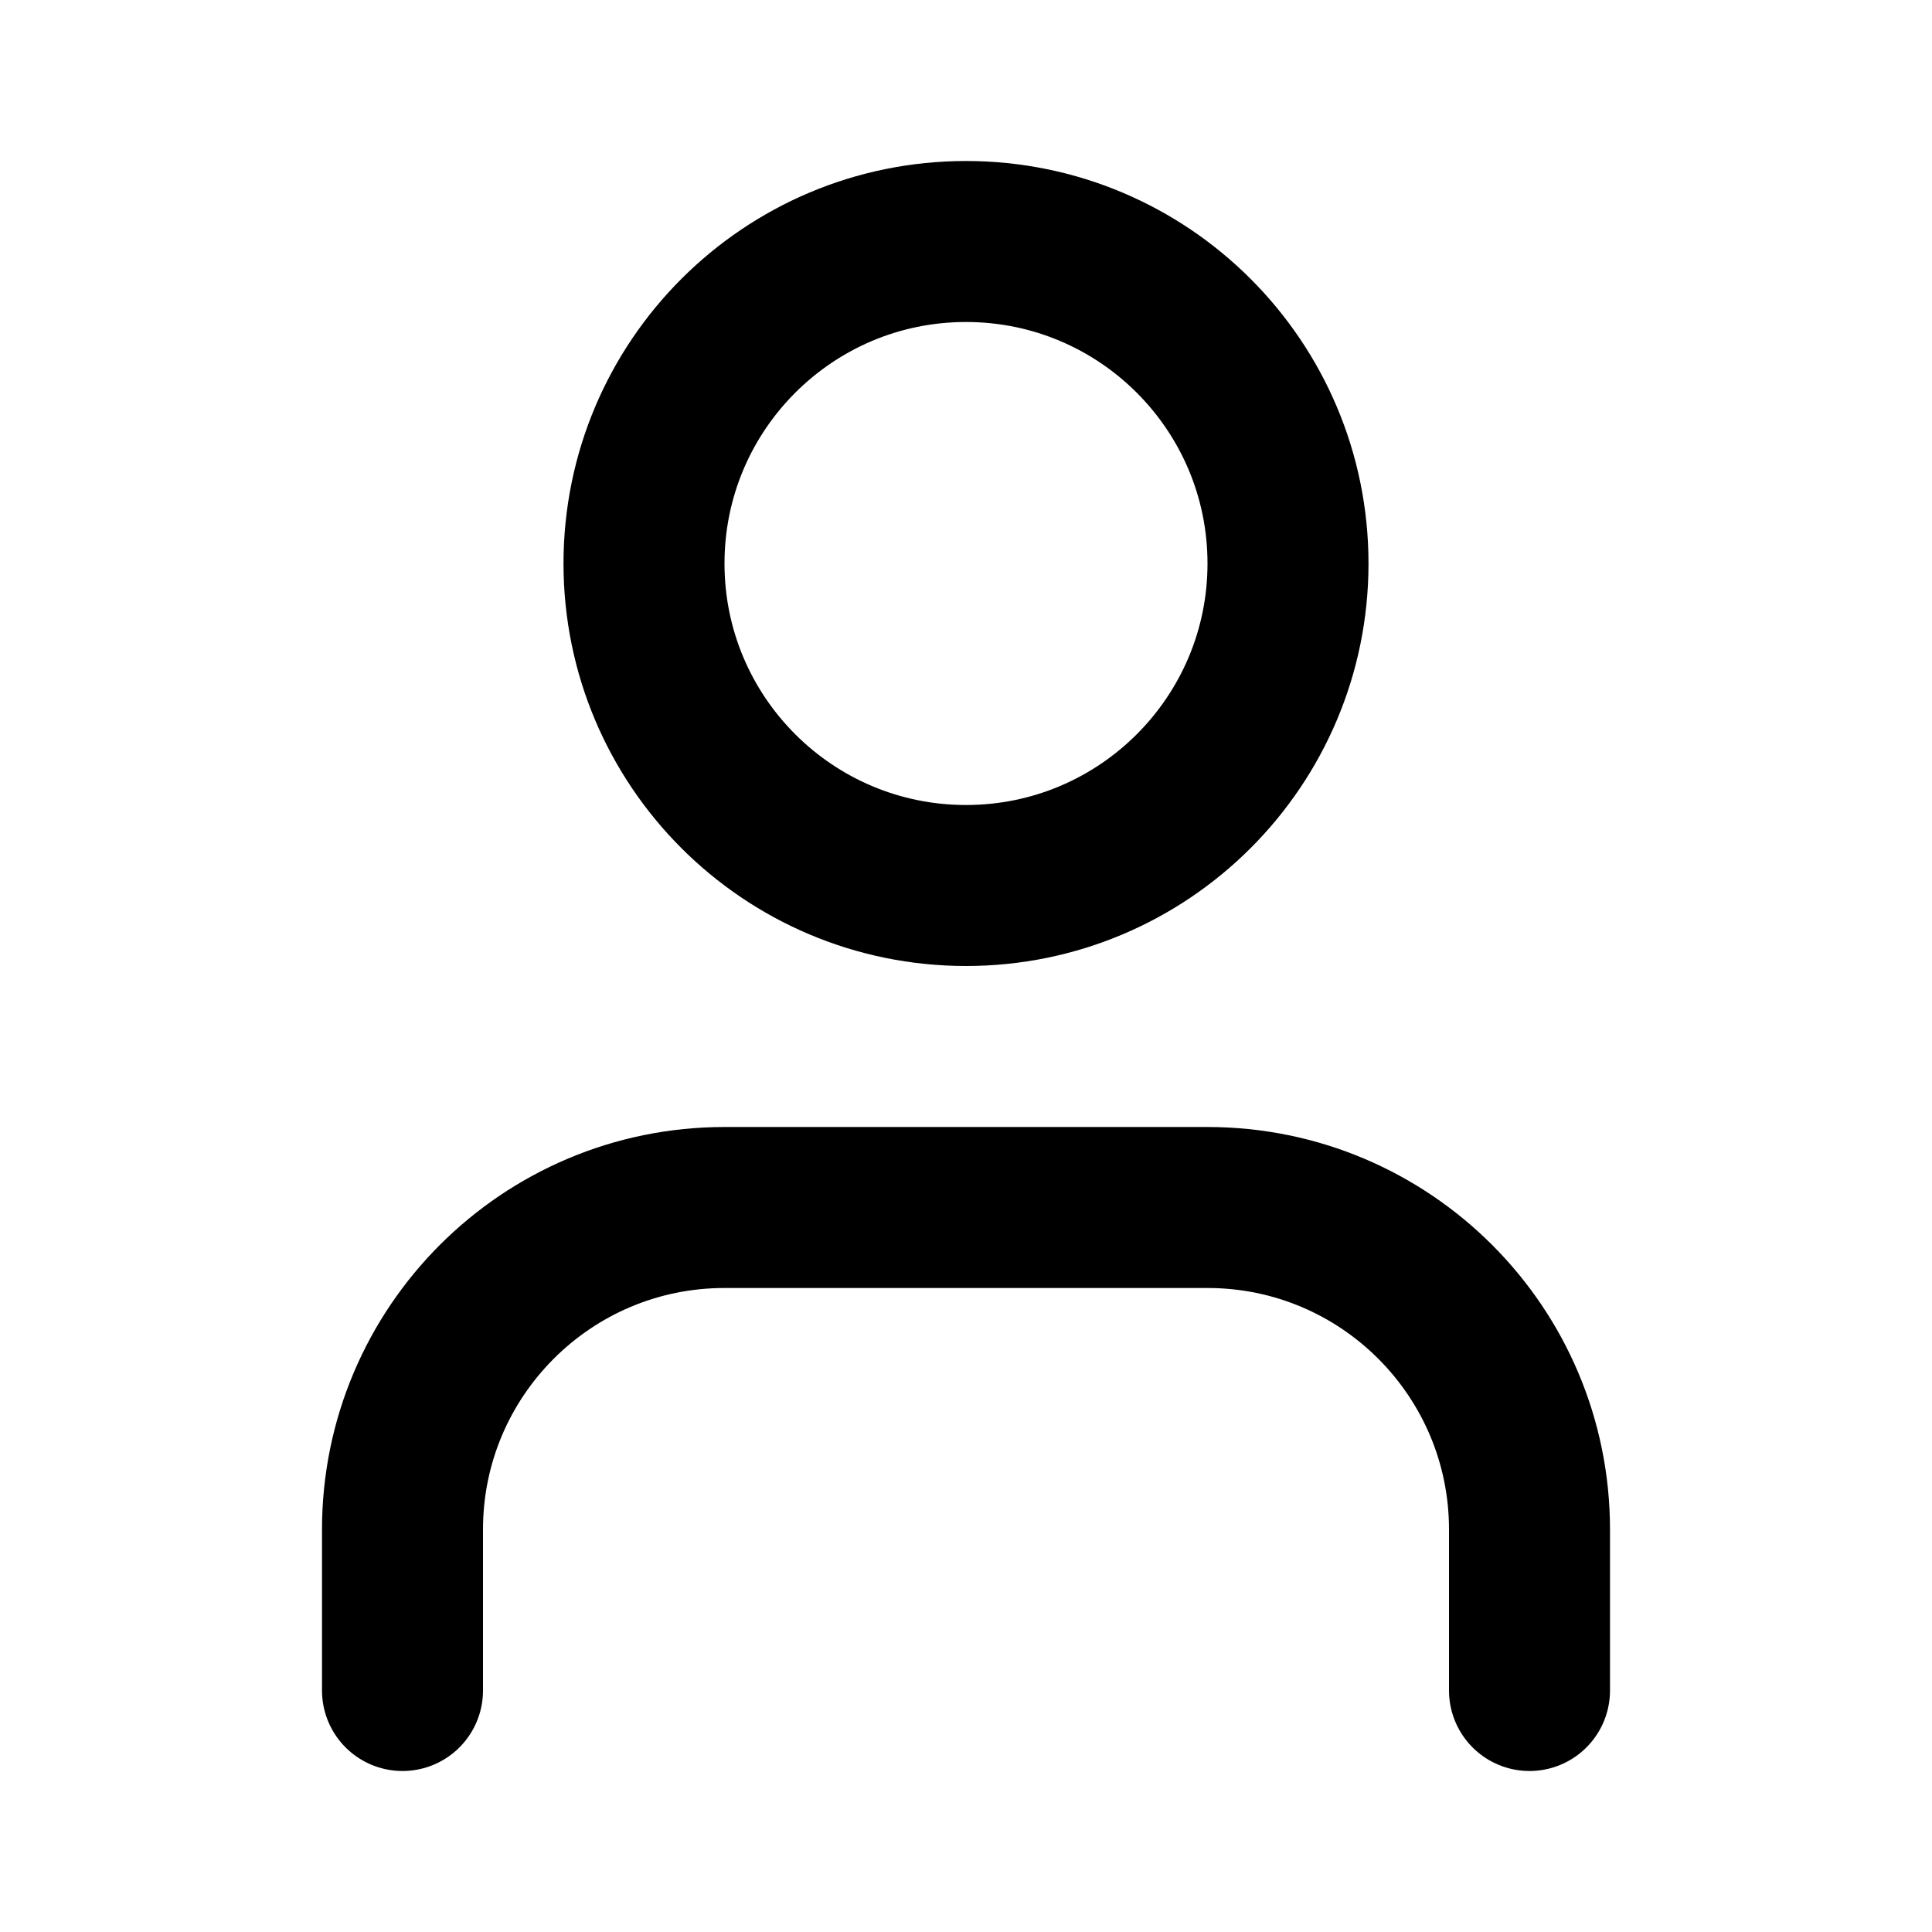
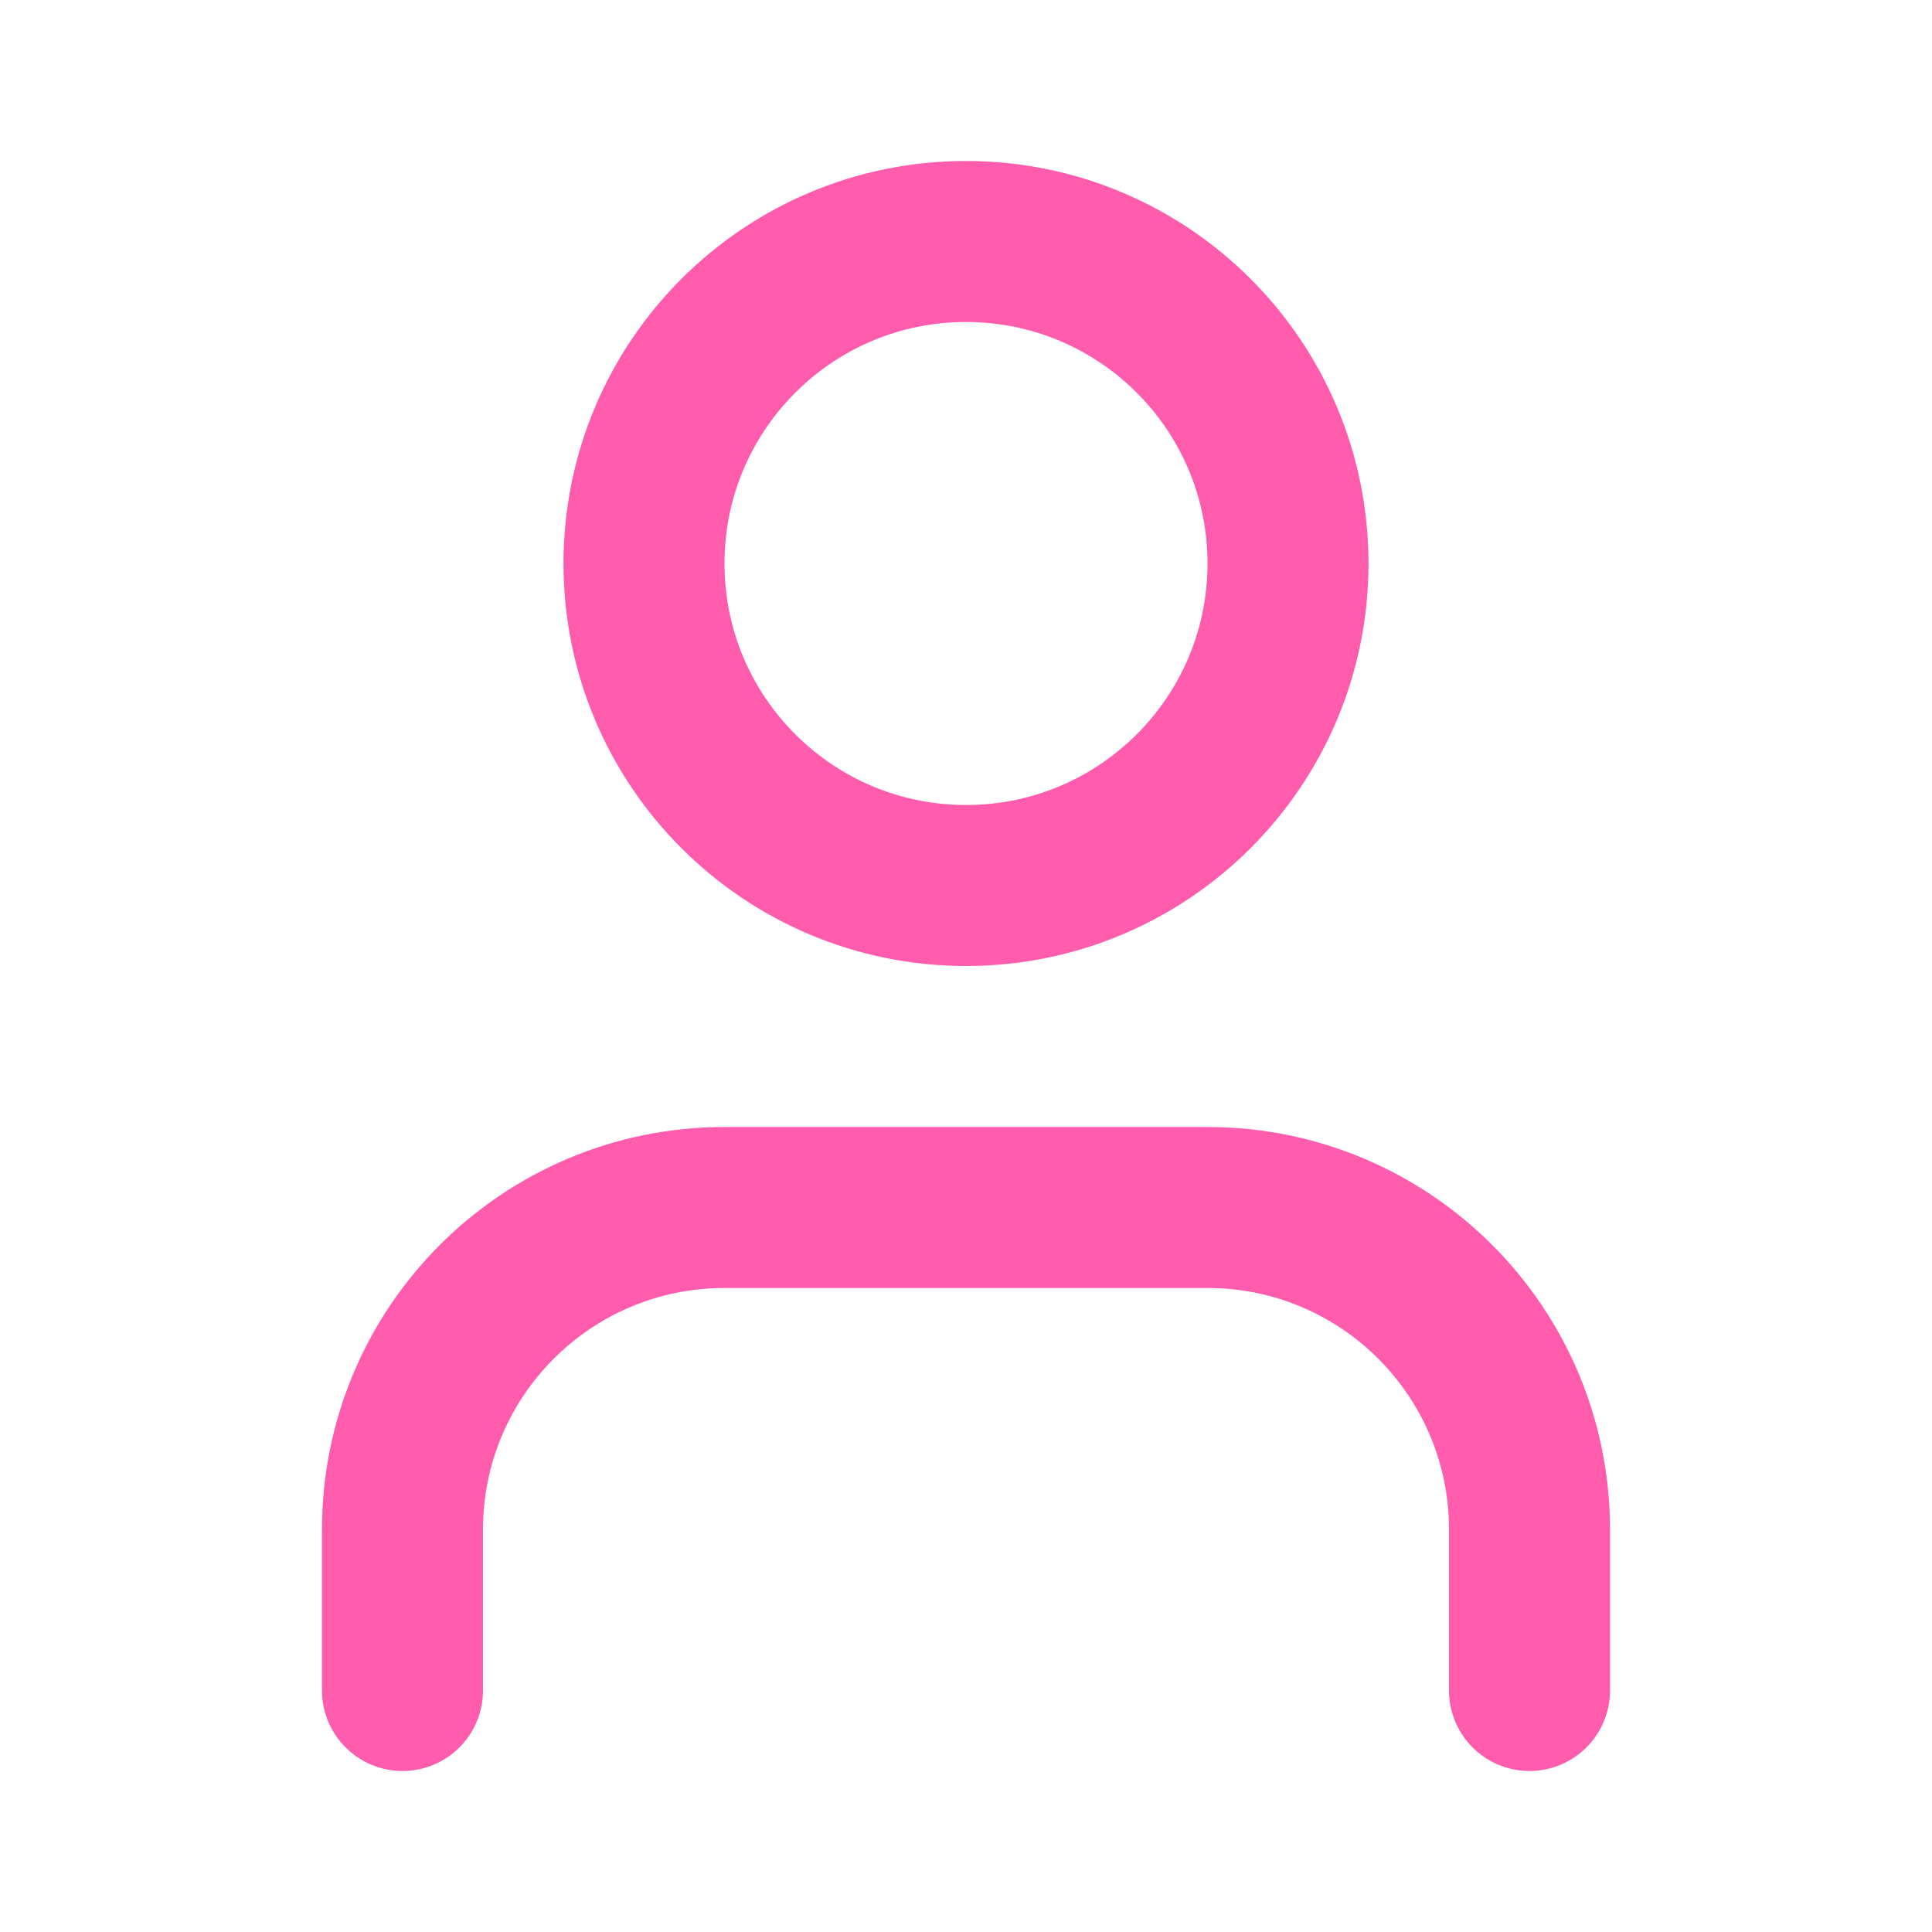
- <svg xmlns="http://www.w3.org/2000/svg" width="24" height="24" viewBox="0 0 24 24" fill="none" stroke="currentColor" stroke-width="2" stroke-linecap="round" stroke-linejoin="round" class="lucide lucide-user-icon lucide-user">
+ <svg xmlns="http://www.w3.org/2000/svg" width="24" height="24" viewBox="0 0 24 24" fill="none" stroke="#ff5cad" stroke-width="2" stroke-linecap="round" stroke-linejoin="round" class="lucide lucide-user-icon lucide-user">
  <path d="M19 21v-2a4 4 0 0 0-4-4H9a4 4 0 0 0-4 4v2" />
  <circle cx="12" cy="7" r="4" />
</svg>
